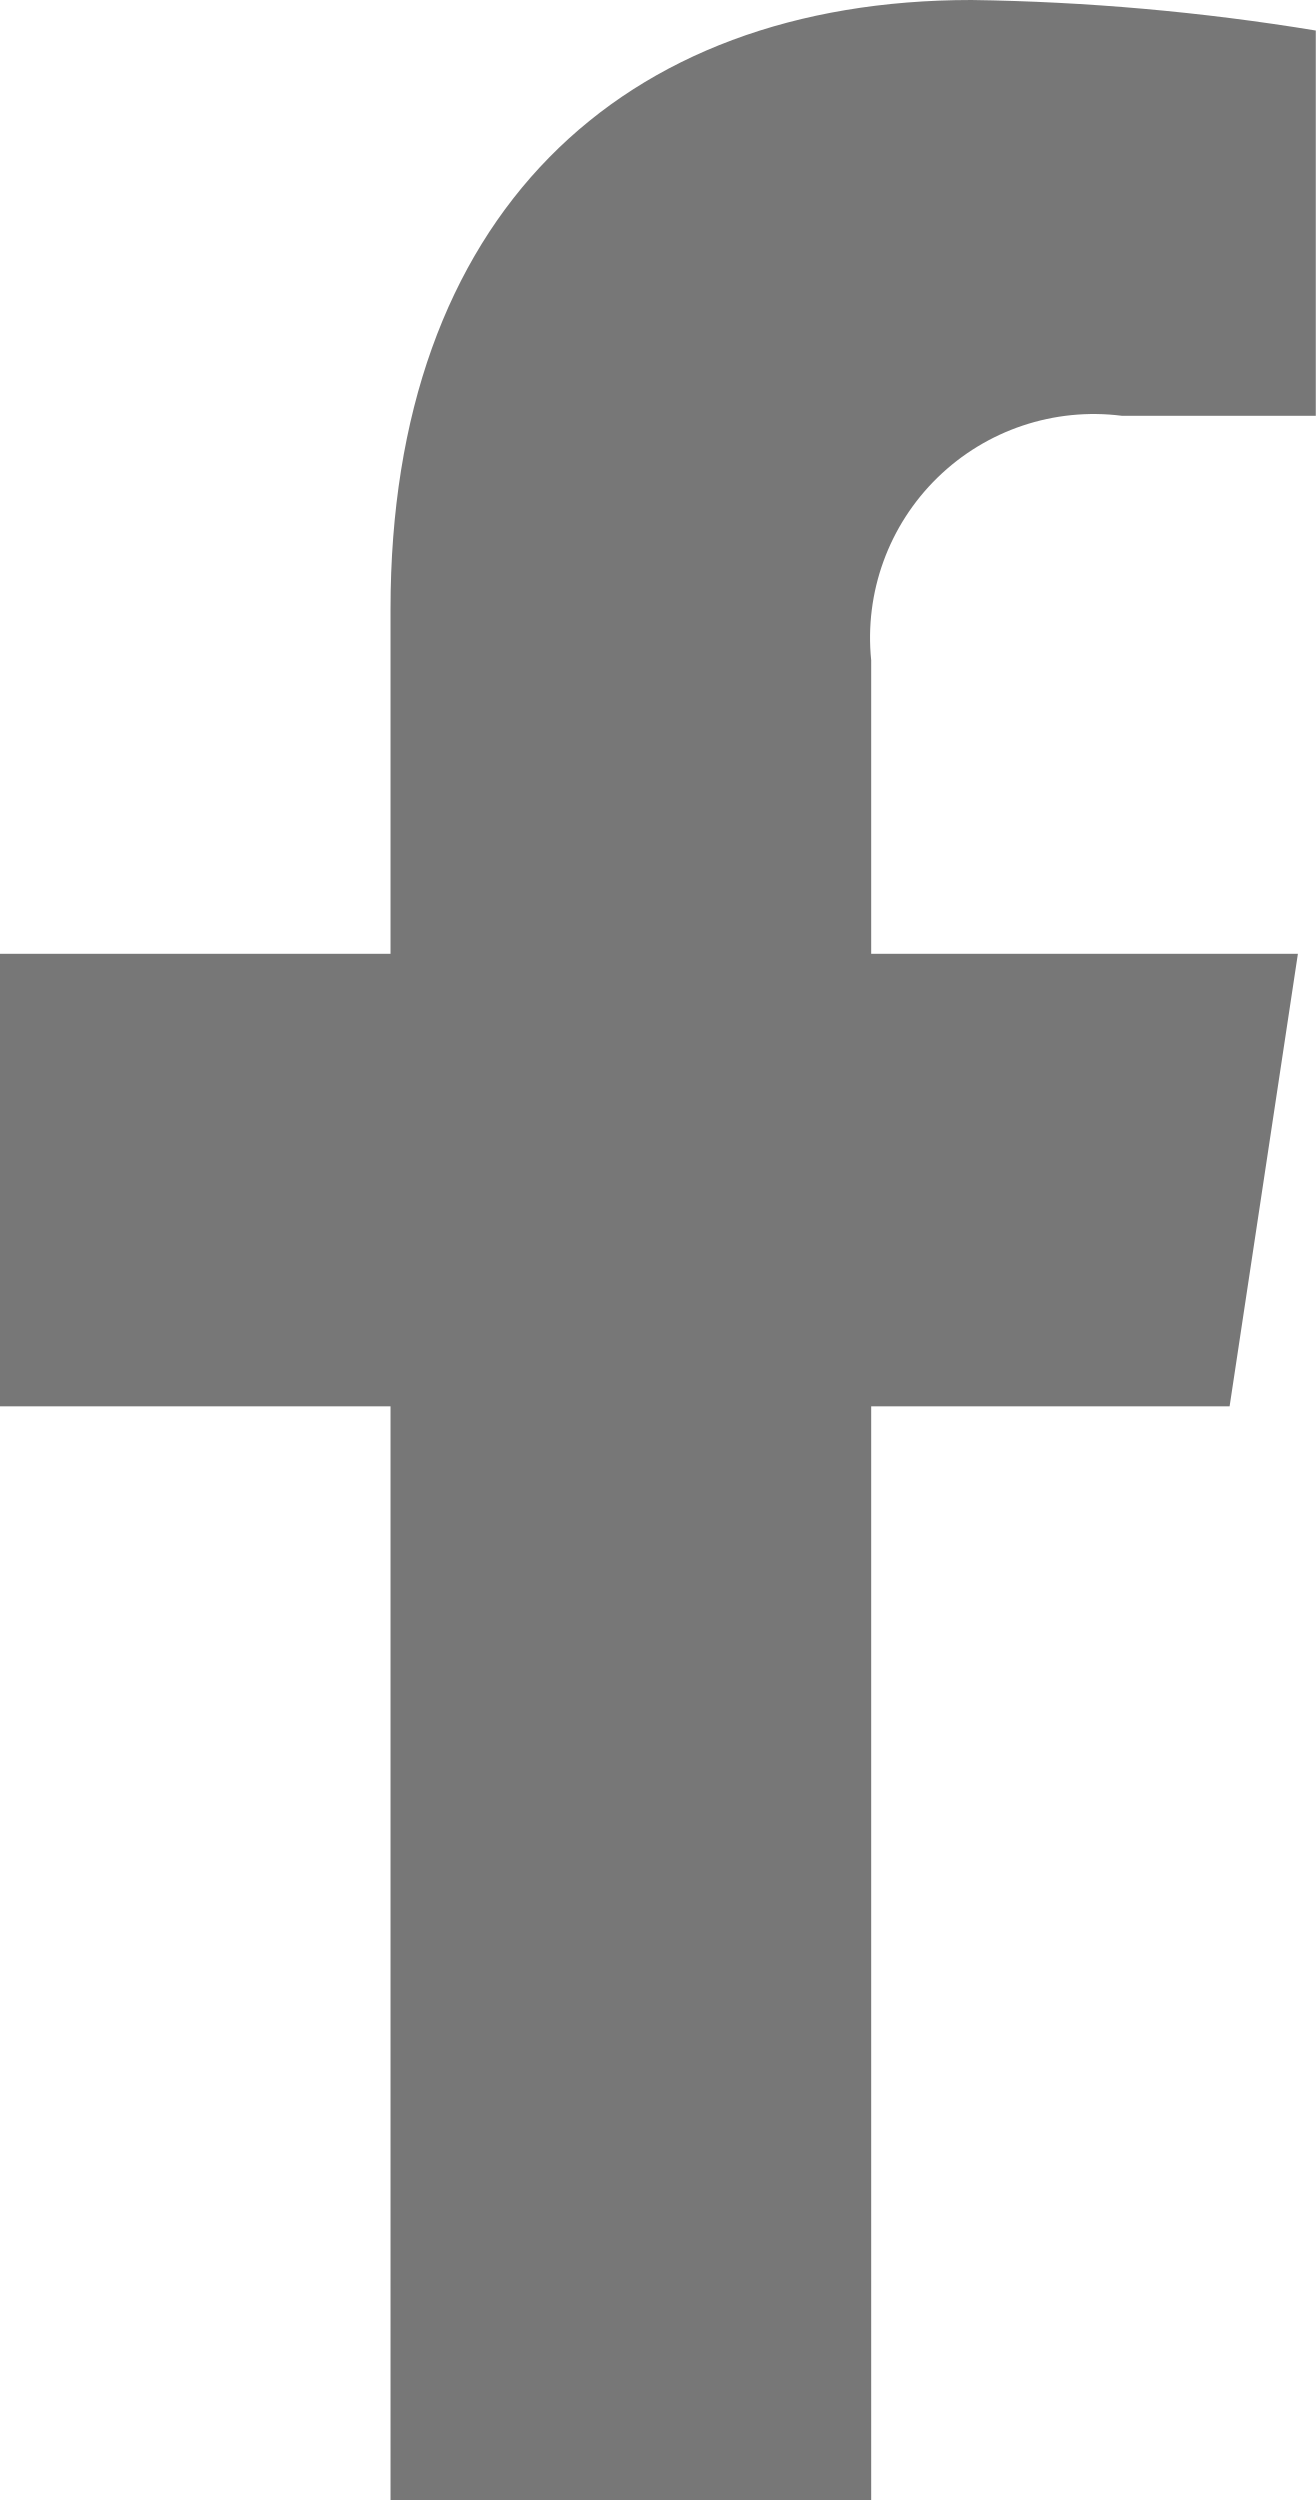
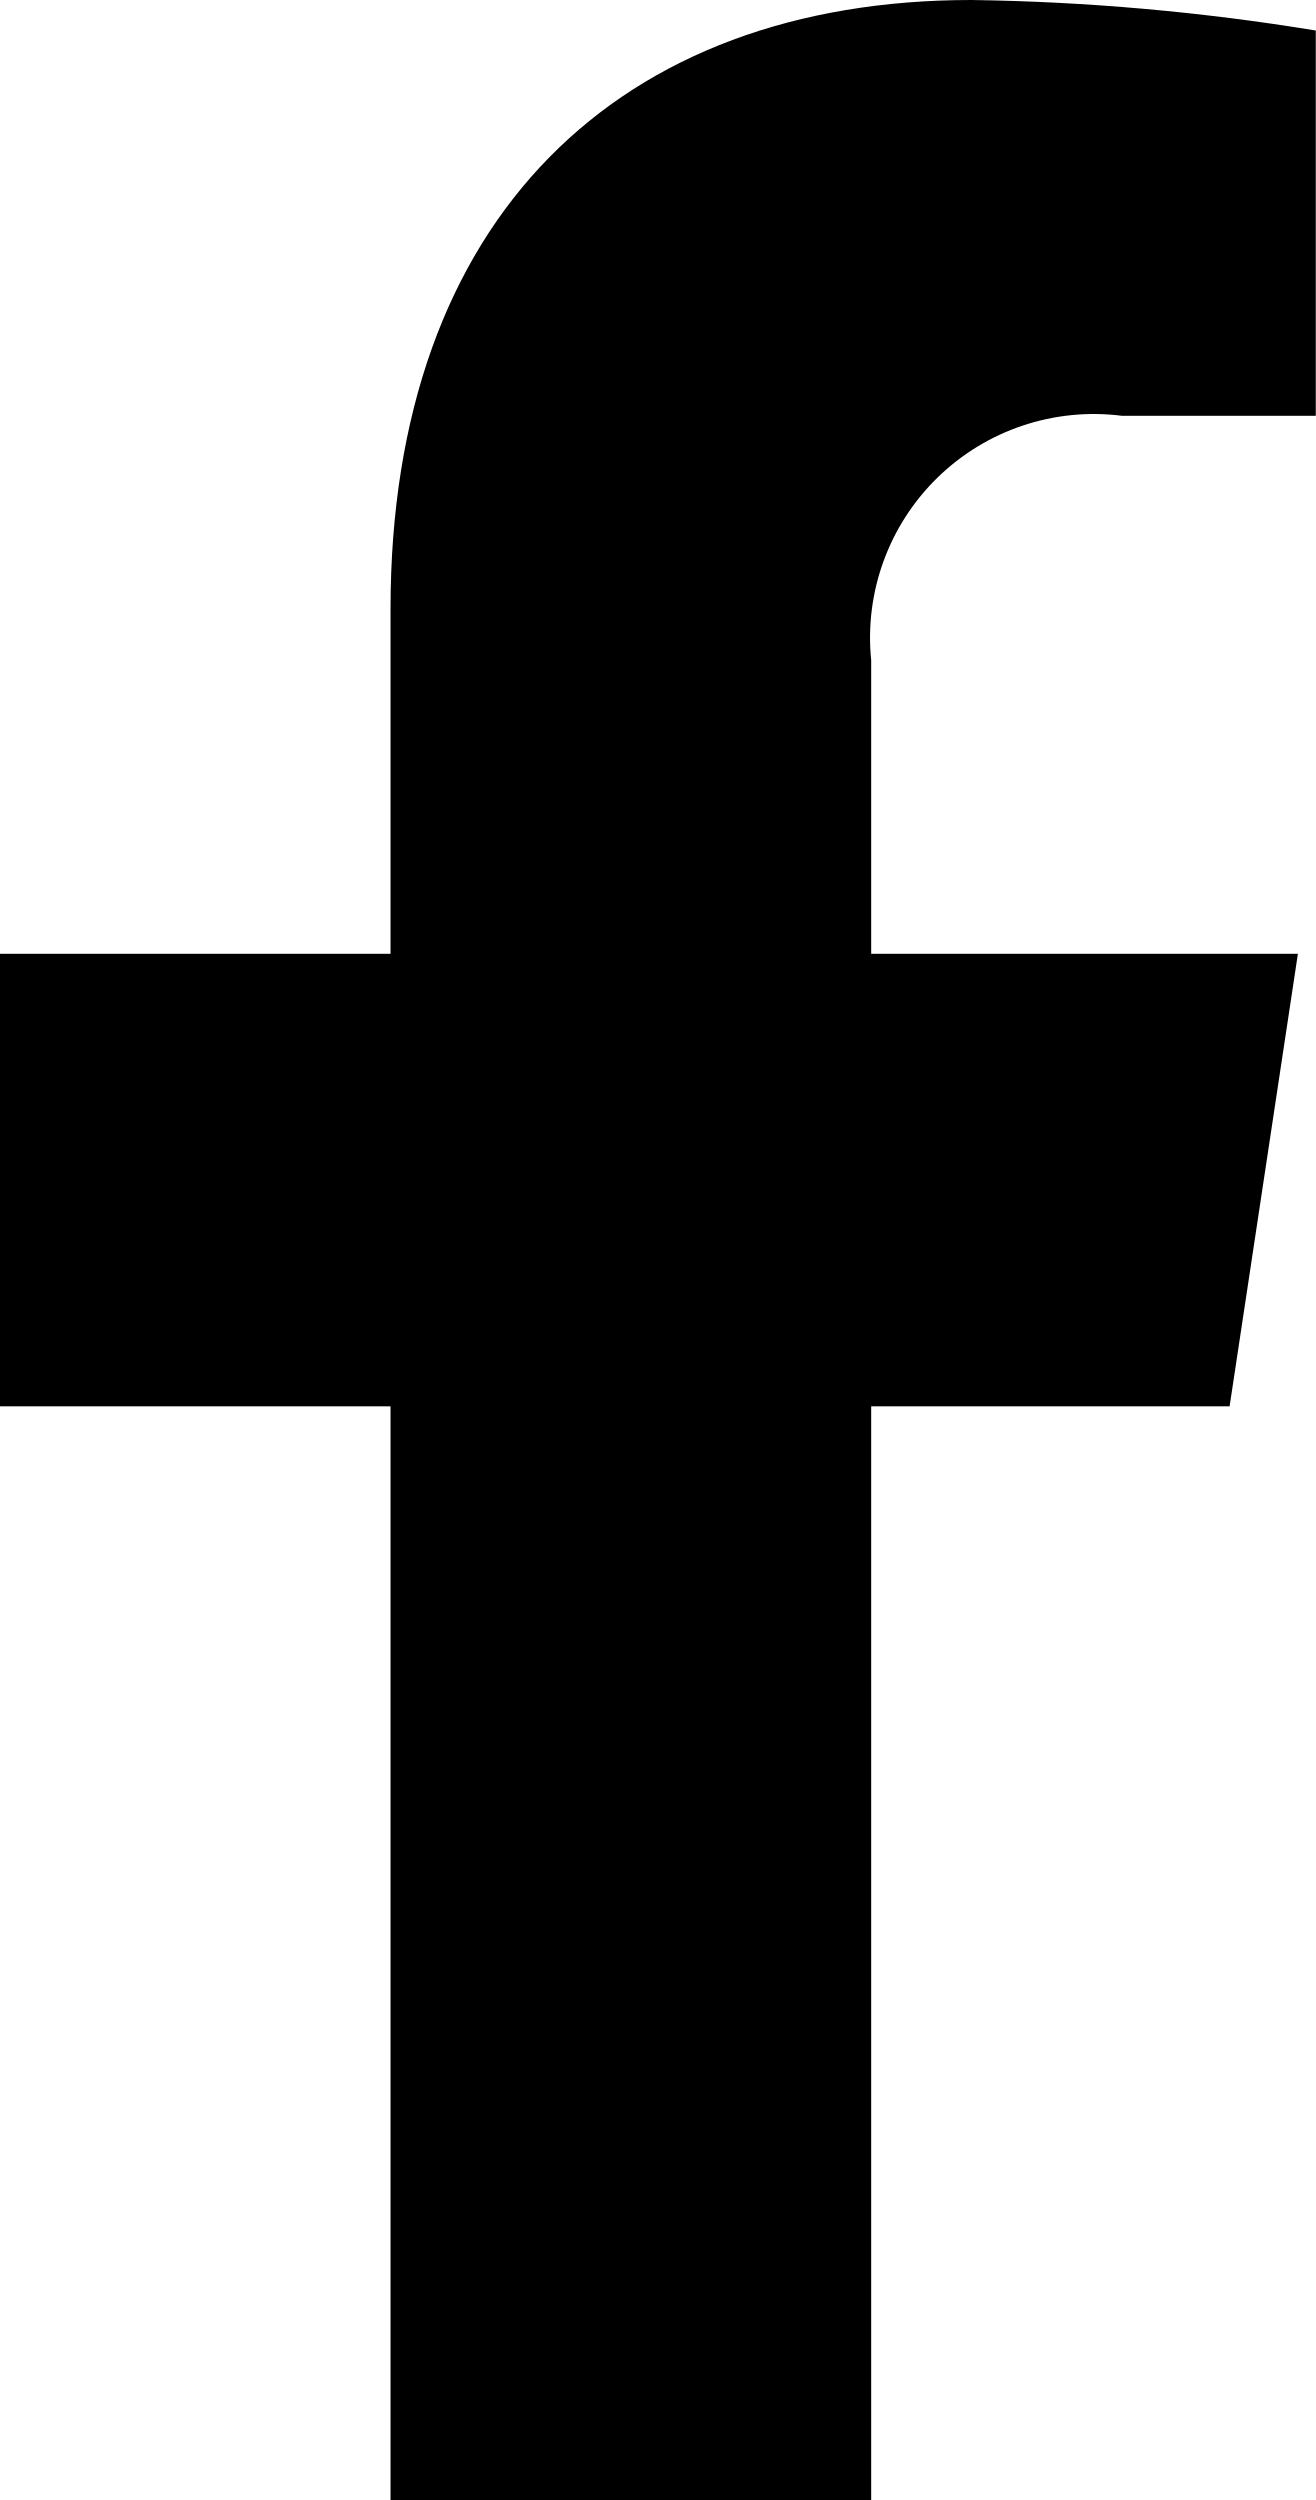
<svg xmlns="http://www.w3.org/2000/svg" width="10" height="19" viewBox="0 0 10 19">
-   <path id="facebook-f-brands" d="M9.345,10.688l.519-3.439H6.621V5.018A1.7,1.7,0,0,1,8.526,3.16H10V.232A17.673,17.673,0,0,0,7.383,0C4.713,0,2.968,1.647,2.968,4.628V7.249H0v3.439H2.968V19H6.621V10.688Z" fill="#777" />
+   <path id="facebook-f-brands" d="M9.345,10.688l.519-3.439H6.621V5.018A1.7,1.7,0,0,1,8.526,3.16H10V.232A17.673,17.673,0,0,0,7.383,0C4.713,0,2.968,1.647,2.968,4.628V7.249H0v3.439H2.968V19H6.621V10.688Z" />
</svg>
